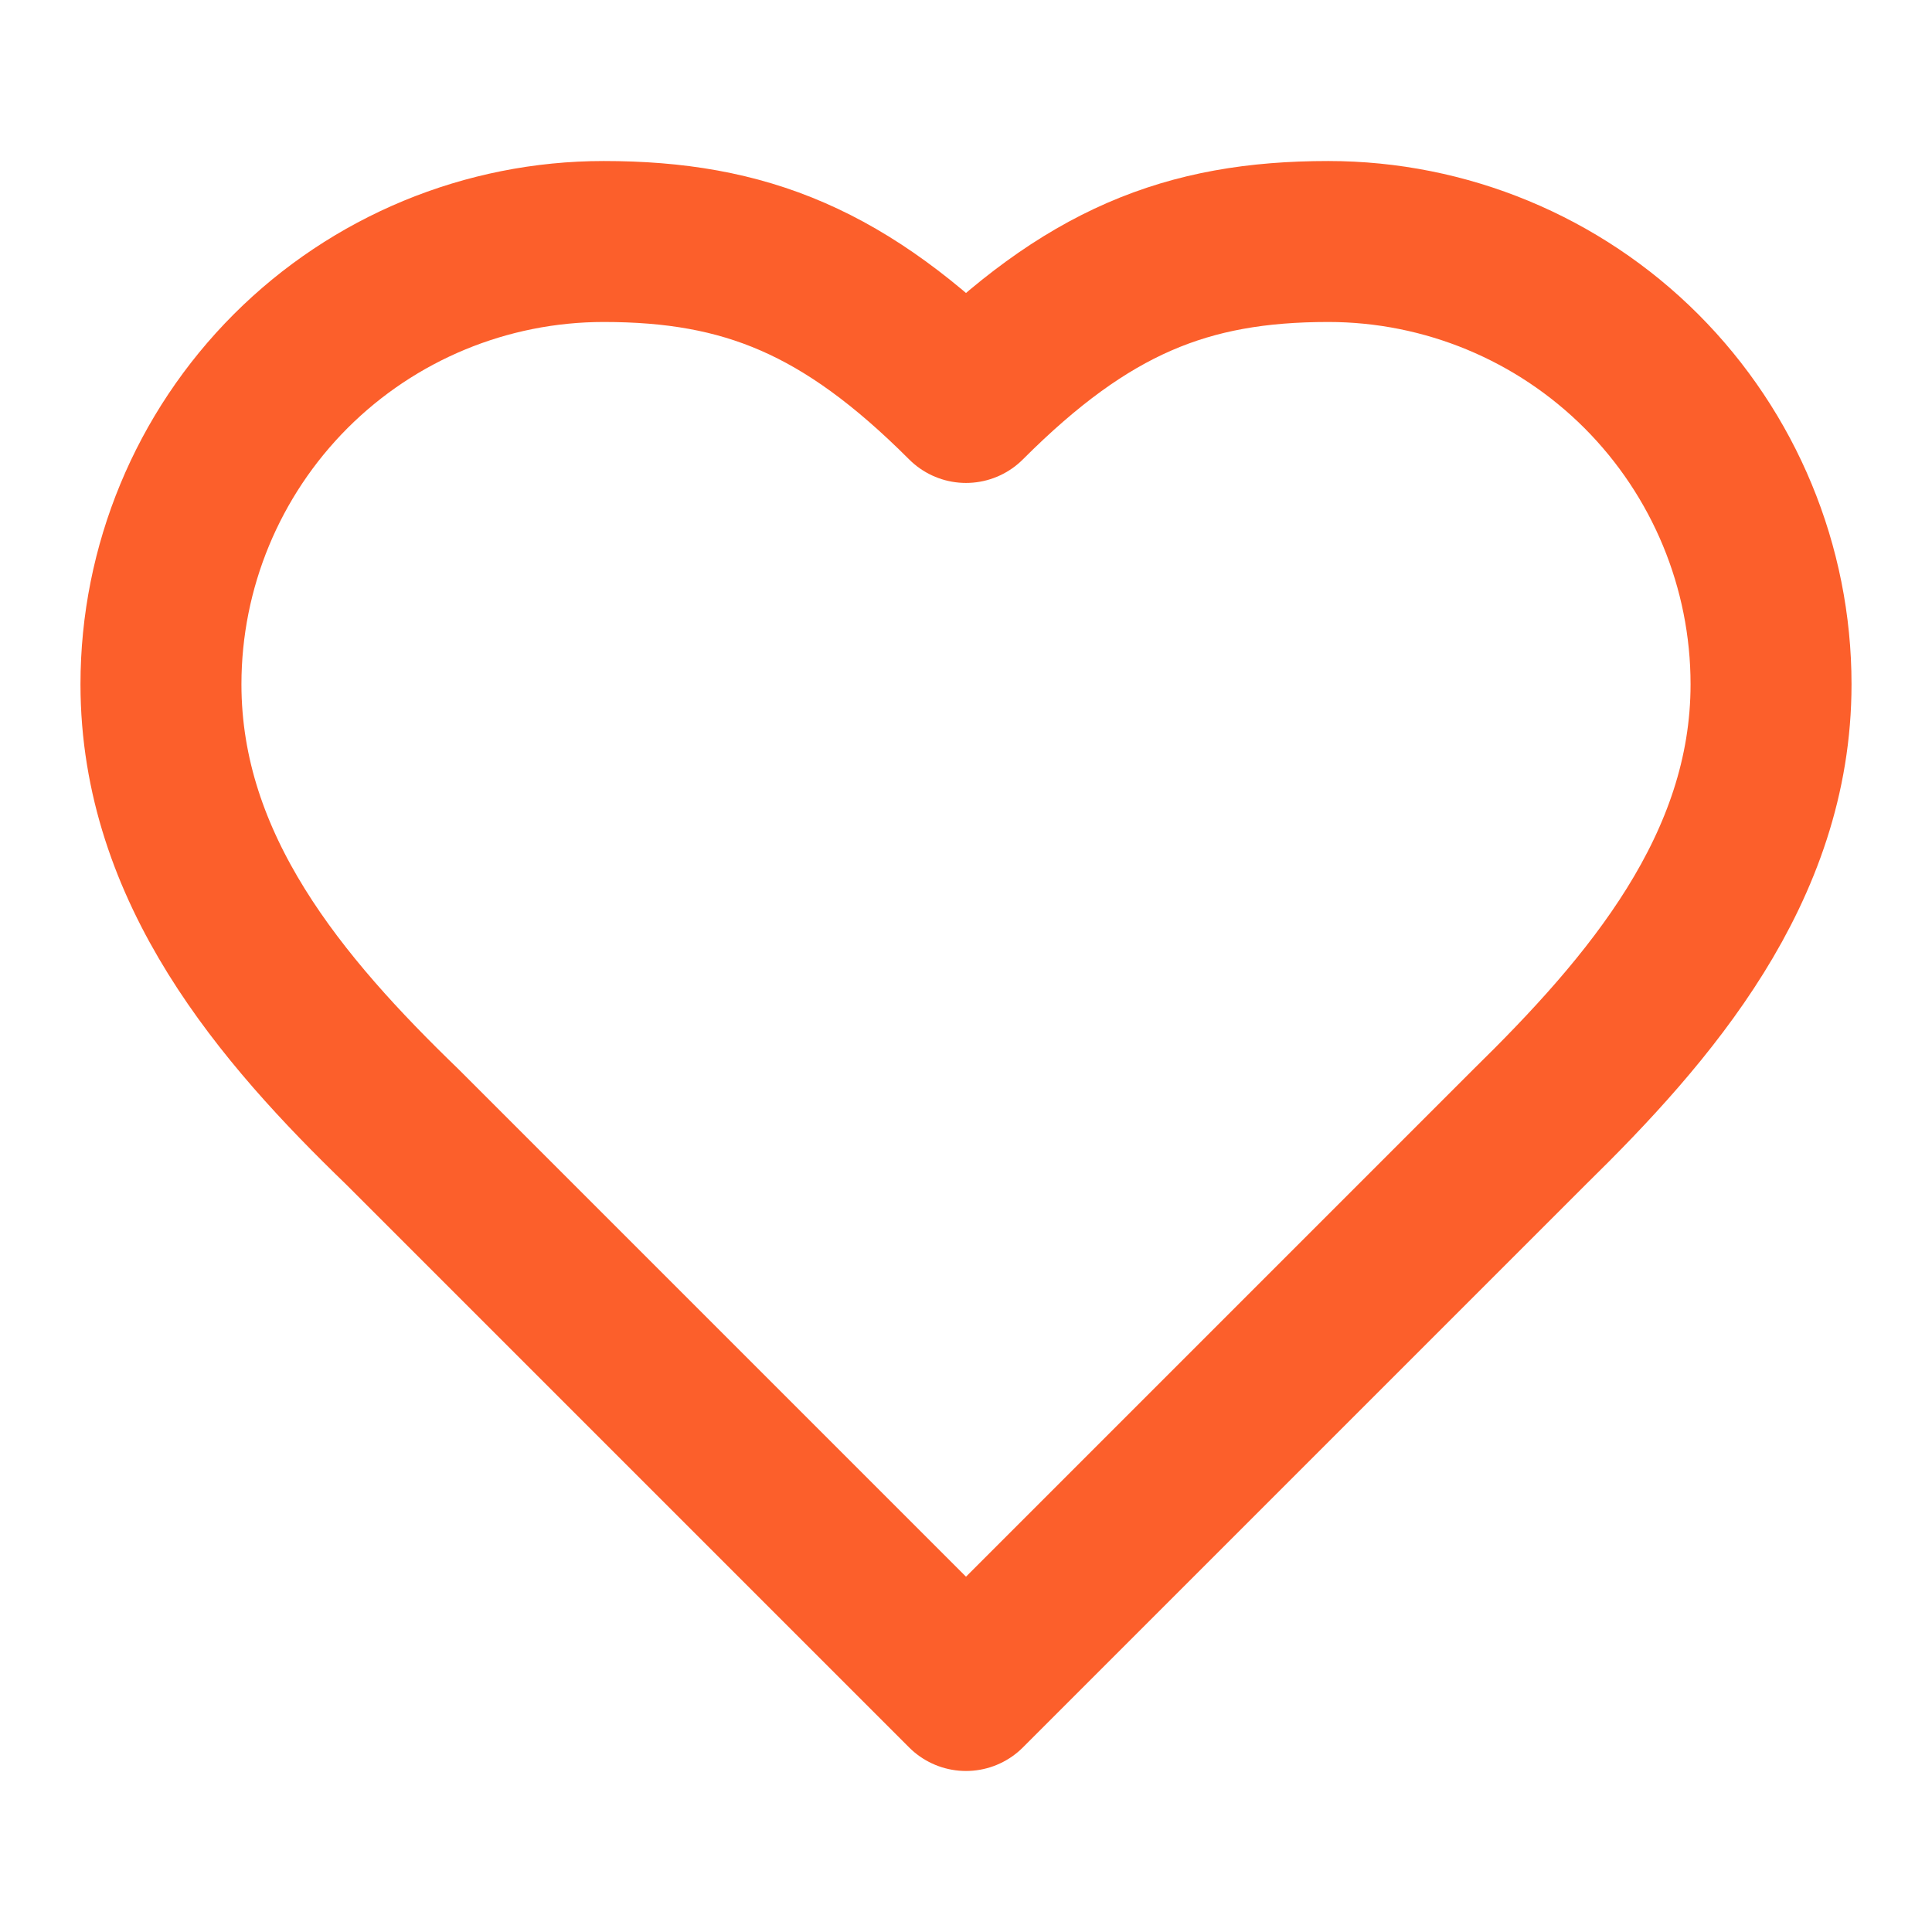
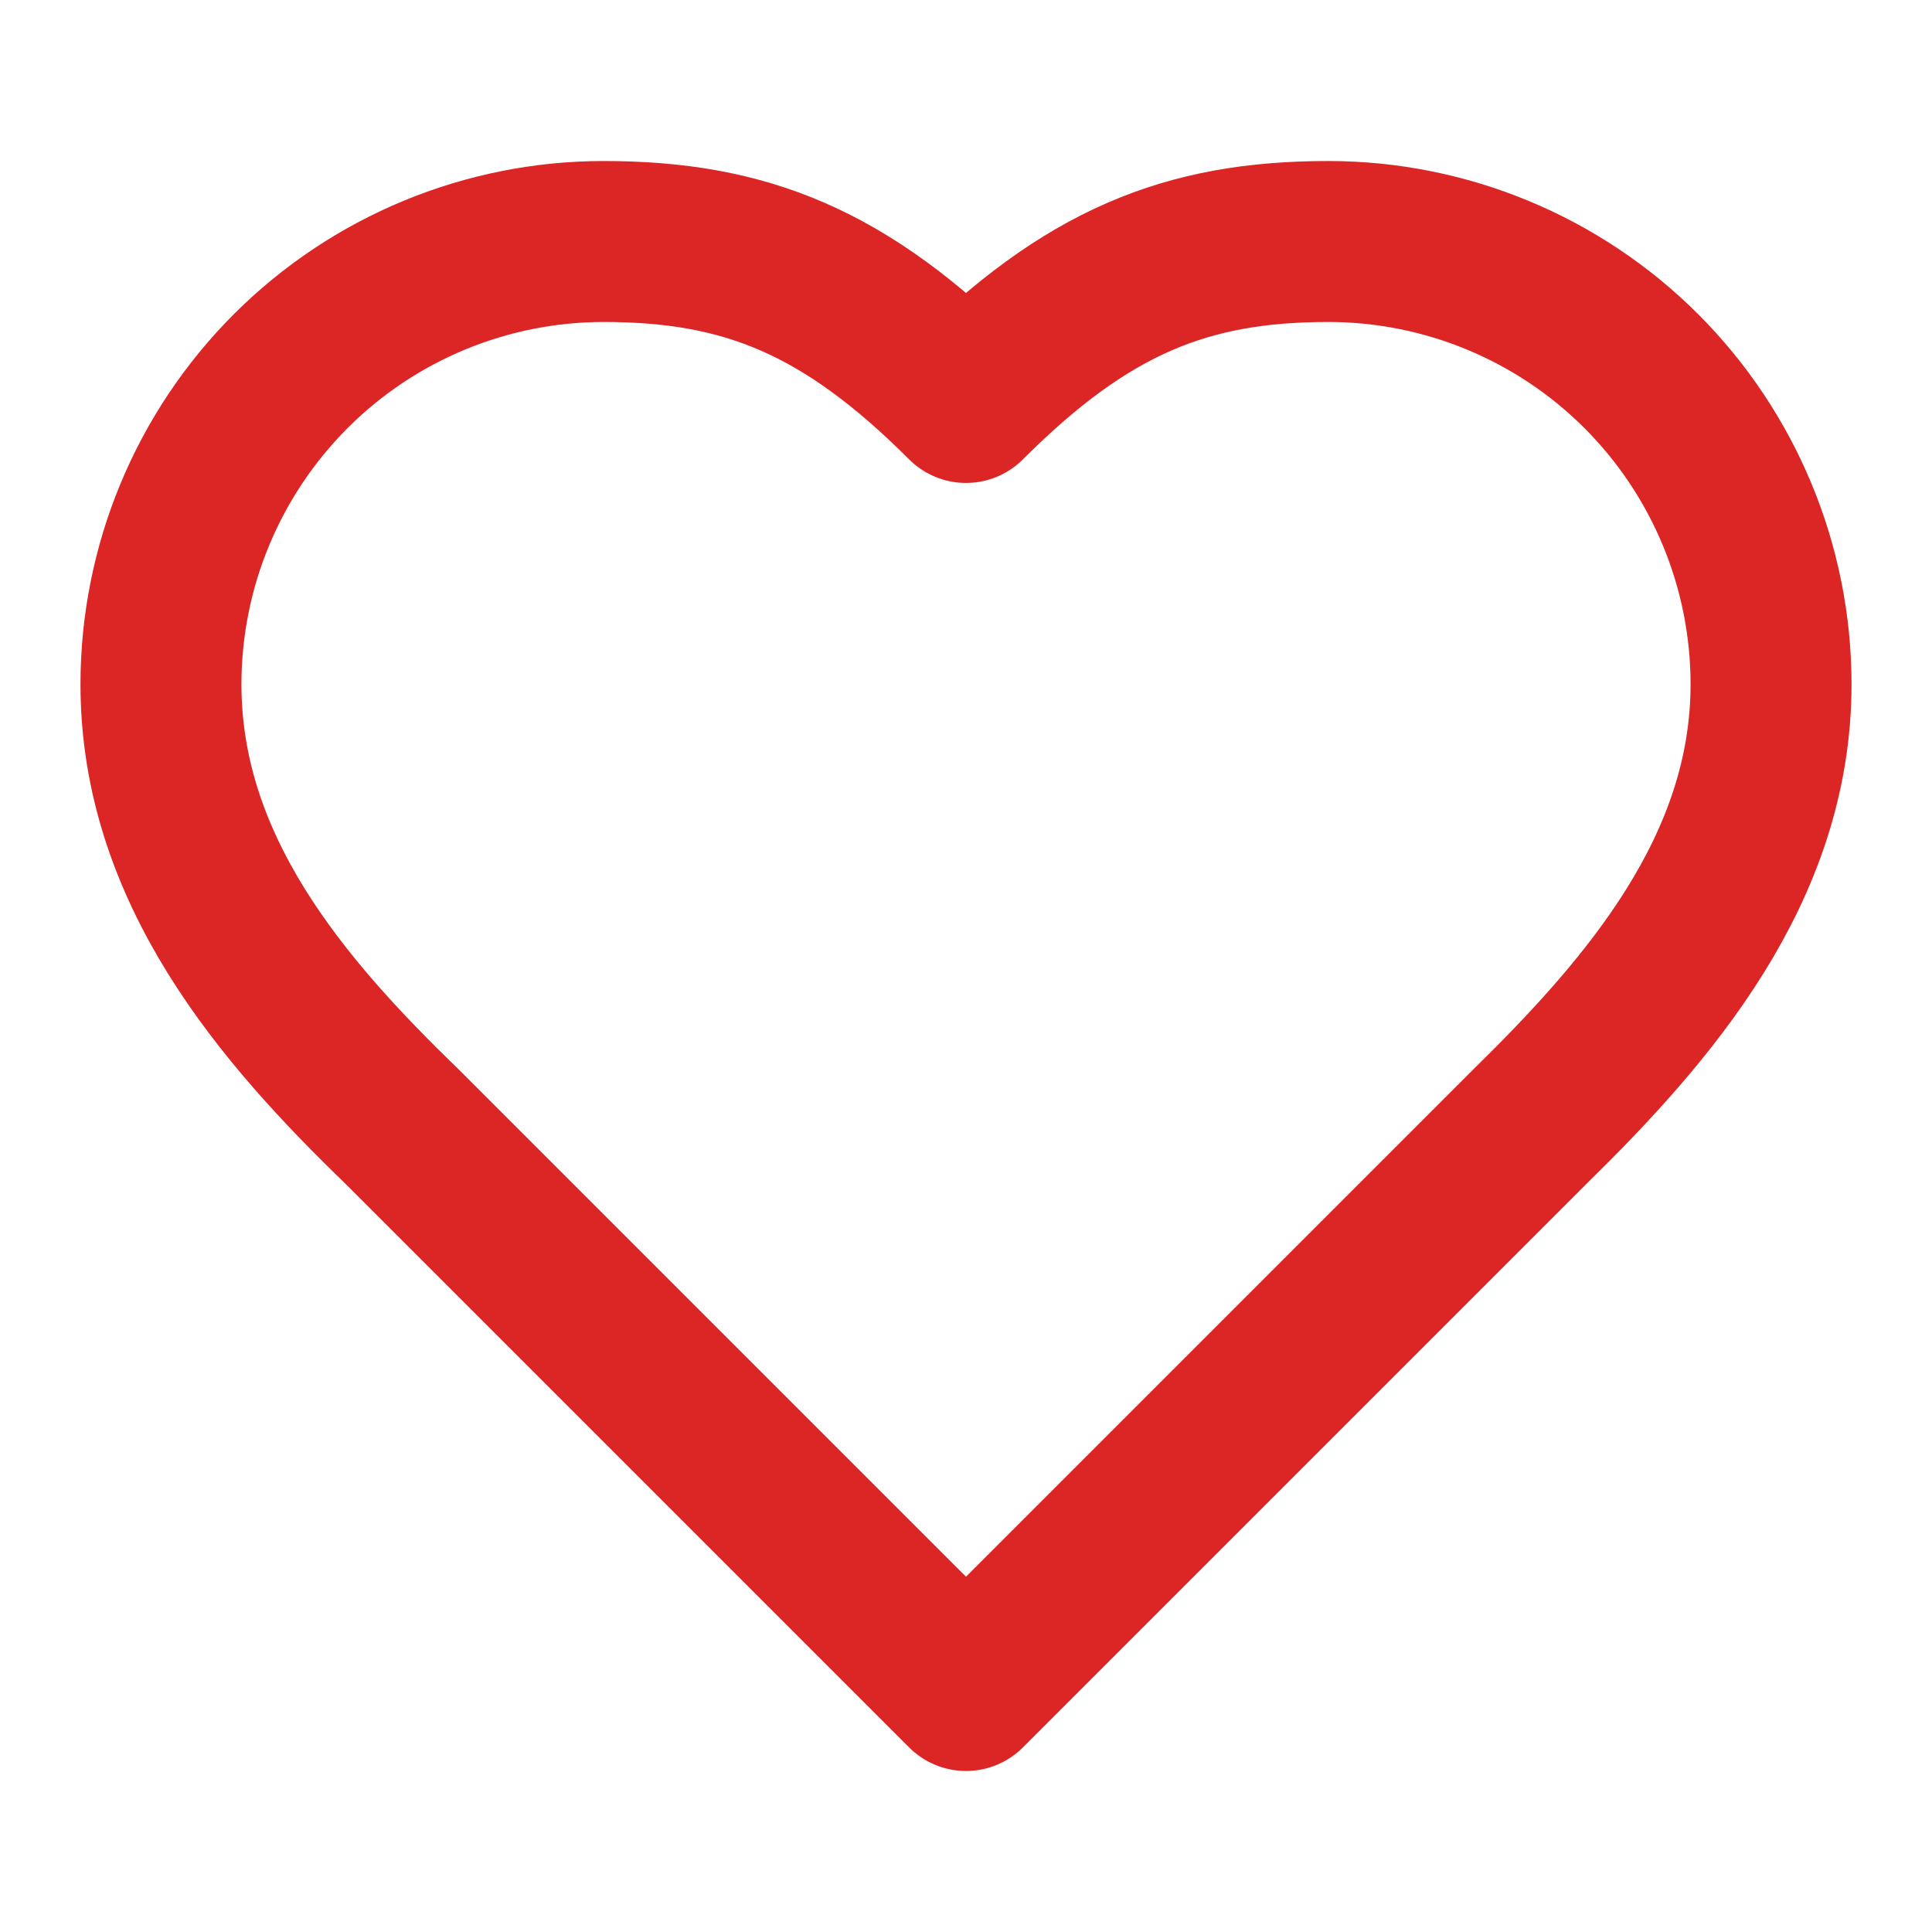
<svg xmlns="http://www.w3.org/2000/svg" width="16" height="16" viewBox="0 0 16 16" fill="none">
-   <path d="M12.667 9.333C13.66 8.36 14.667 7.193 14.667 5.667C14.667 4.694 14.28 3.762 13.593 3.074C12.905 2.386 11.972 2 11 2C9.827 2 9 2.333 8 3.333C7 2.333 6.173 2 5 2C4.027 2 3.095 2.386 2.407 3.074C1.72 3.762 1.333 4.694 1.333 5.667C1.333 7.2 2.333 8.367 3.333 9.333L8 14L12.667 9.333Z" stroke="#FC5F2B" stroke-width="1.333" stroke-linecap="round" stroke-linejoin="round" />
+   <path d="M12.667 9.333C13.66 8.36 14.667 7.193 14.667 5.667C14.667 4.694 14.28 3.762 13.593 3.074C12.905 2.386 11.972 2 11 2C9.827 2 9 2.333 8 3.333C7 2.333 6.173 2 5 2C4.027 2 3.095 2.386 2.407 3.074C1.72 3.762 1.333 4.694 1.333 5.667C1.333 7.2 2.333 8.367 3.333 9.333L8 14L12.667 9.333Z" stroke="#dc2626" stroke-width="1.333" stroke-linecap="round" stroke-linejoin="round" />
</svg>
